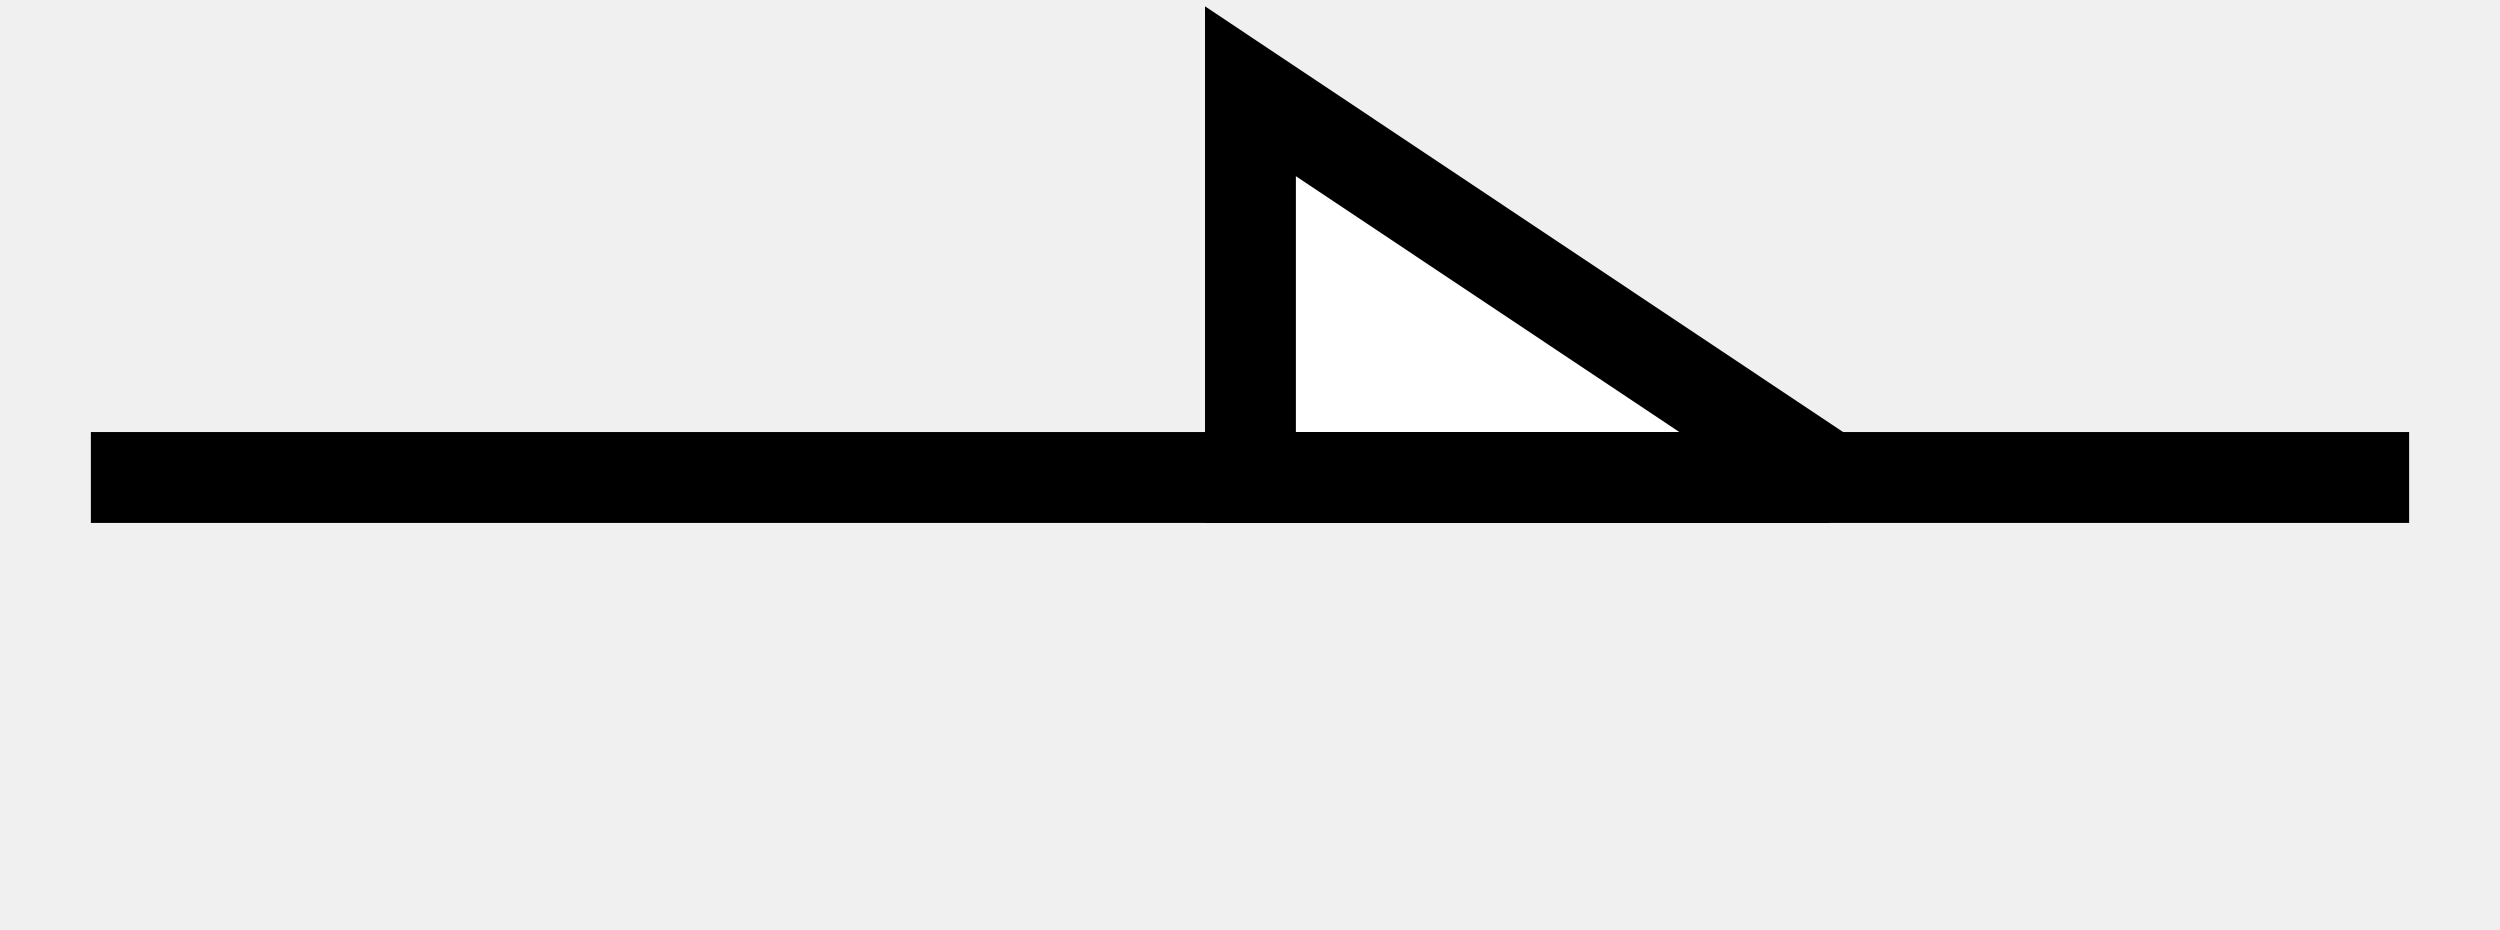
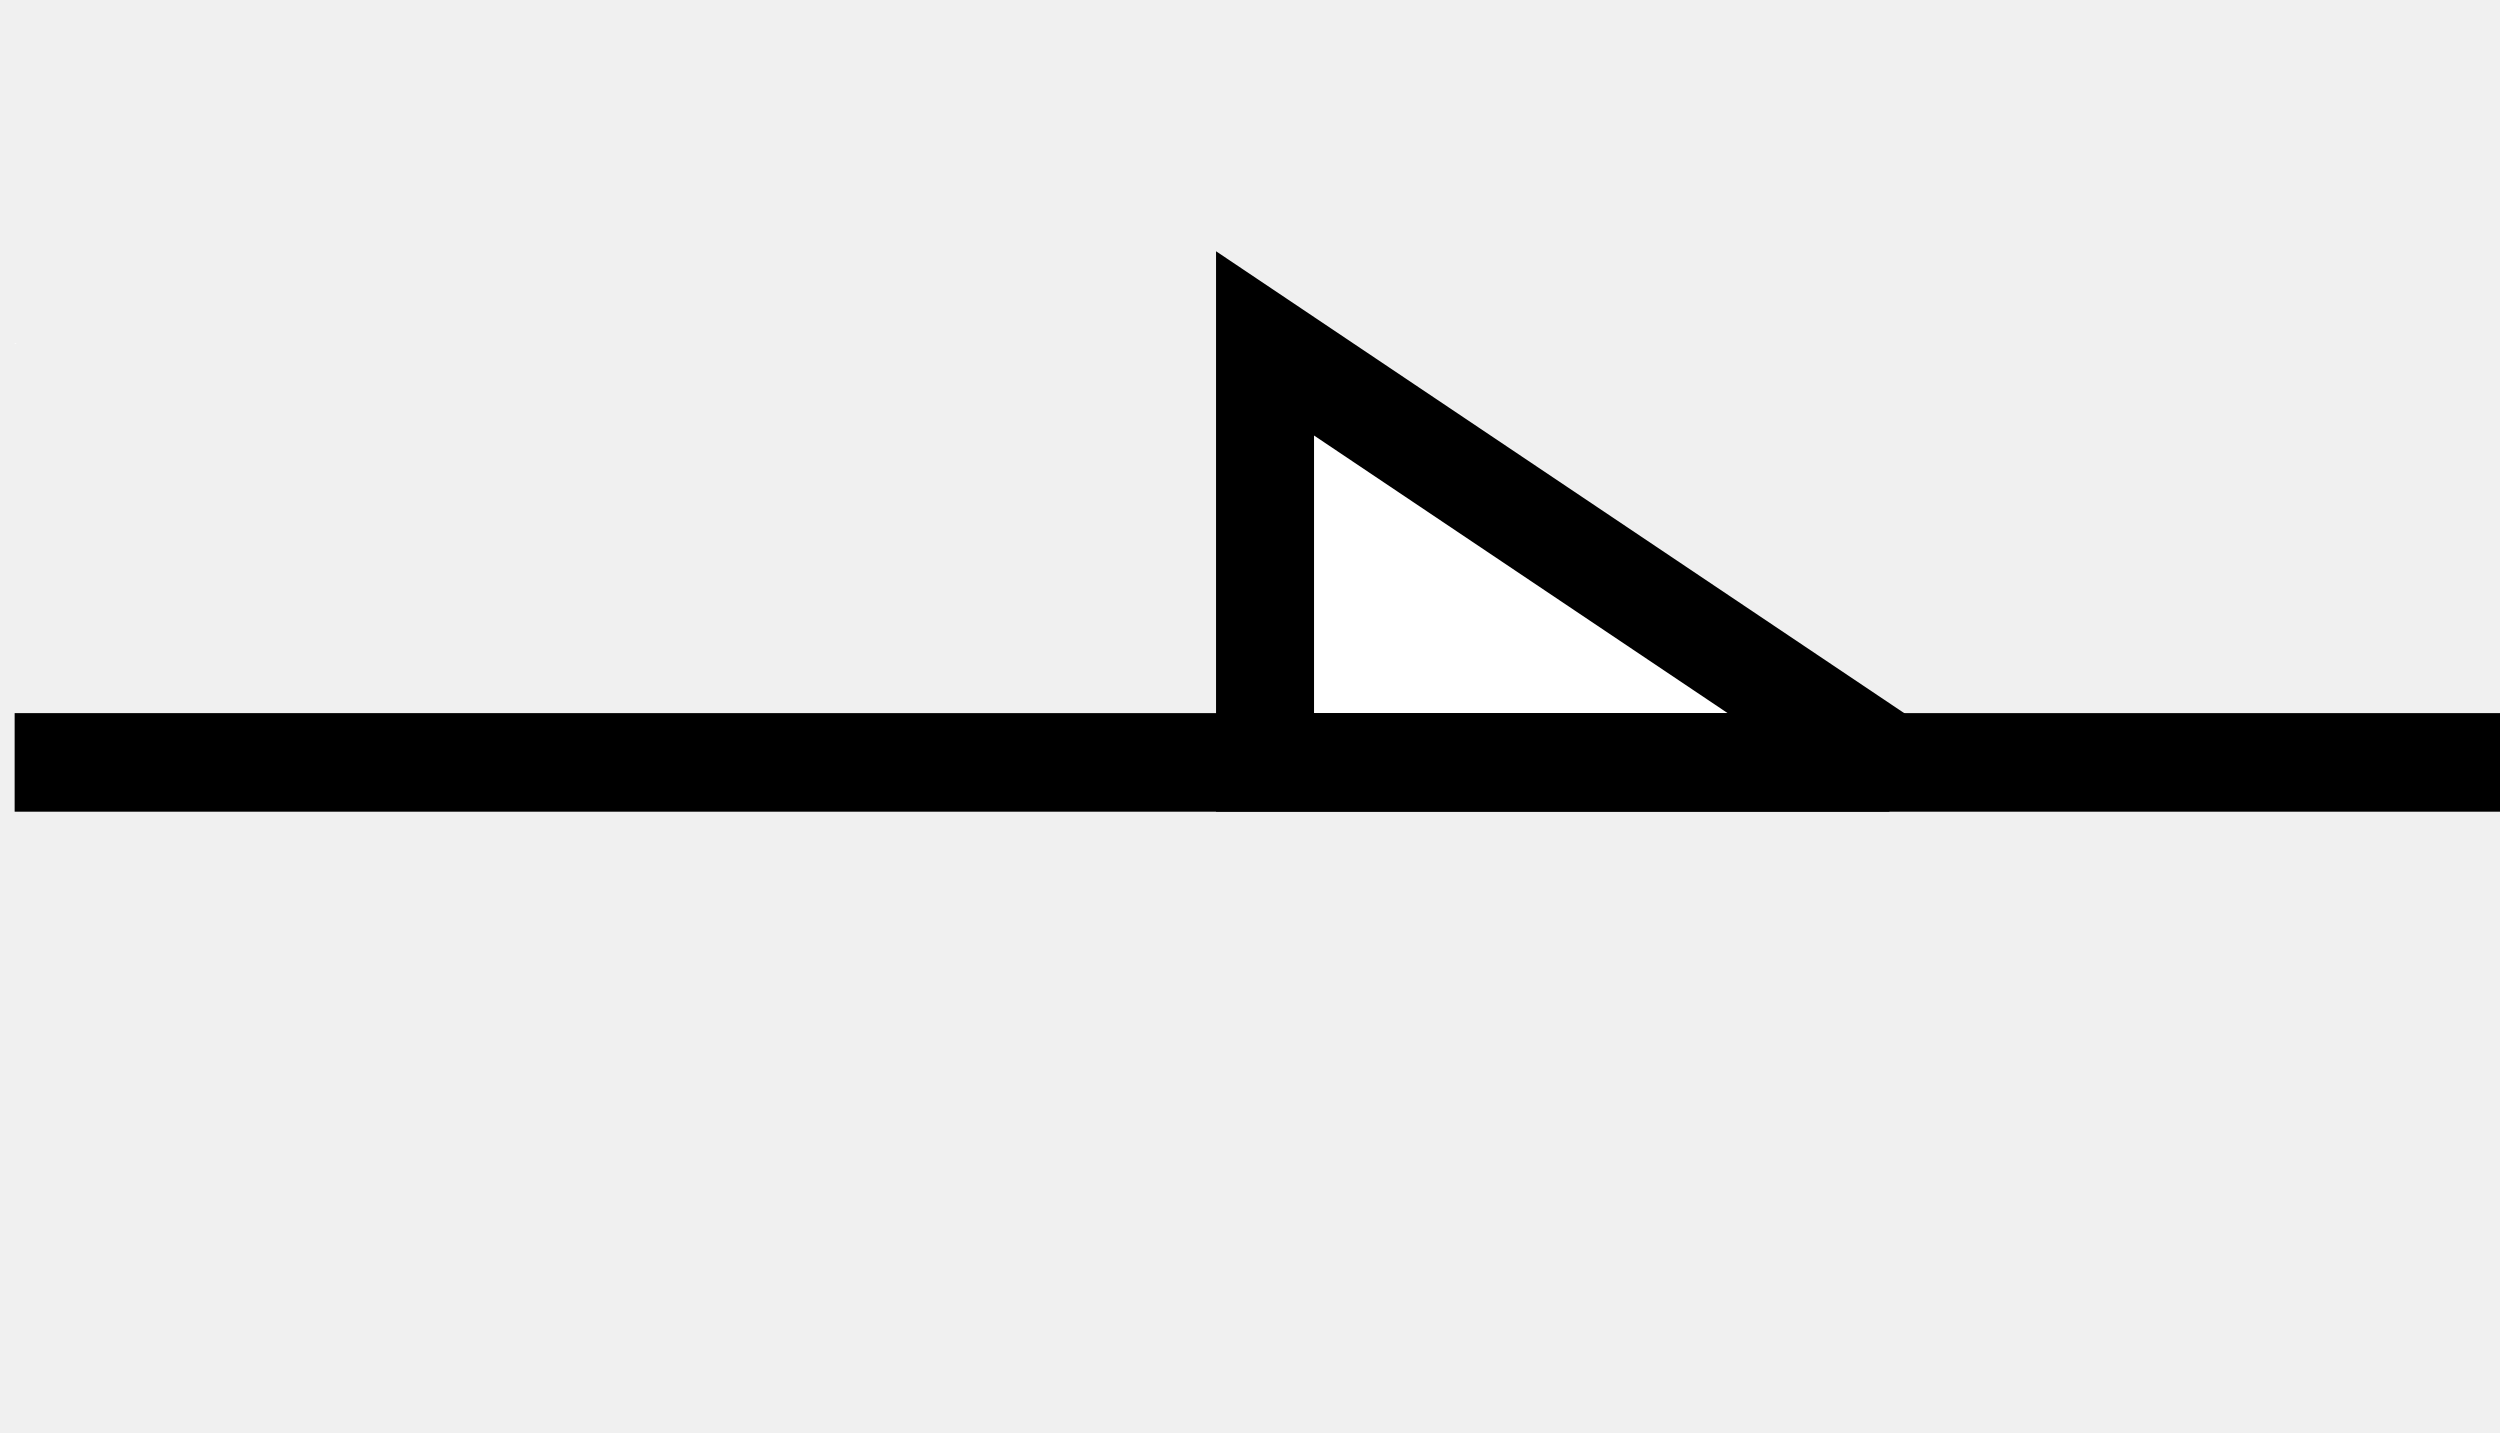
- <svg xmlns="http://www.w3.org/2000/svg" xmlns:ns1="http://schemas.microsoft.com/visio/2003/SVGExtensions/" width="0.382in" height="0.142in" viewBox="0 0 27.51 10.226" xml:space="preserve" color-interpolation-filters="sRGB" class="st6">
-   <ns1:documentProperties ns1:langID="1036" ns1:metric="true" ns1:viewMarkup="false" />
-   <style type="text/css">
- 	
- 		.st1 {fill:#ffffff;stroke:none;stroke-linecap:round;stroke-linejoin:round;stroke-width:0.72}
- 		.st2 {fill:#ffffff;stroke:none;stroke-width:1}
- 		.st3 {fill:none}
- 		.st4 {stroke:#000000;stroke-linecap:butt;stroke-width:1}
- 		.st5 {fill:none;stroke:#000000;stroke-linecap:butt;stroke-width:1}
- 		.st6 {fill:none;fill-rule:evenodd;font-size:12;overflow:visible;stroke-linecap:square;stroke-miterlimit:3}
- 	
- 	</style>
-   <g ns1:mID="0" ns1:index="1" ns1:groupContext="foregroundPage">
-     <ns1:pageProperties ns1:drawingScale="0.0393701" ns1:pageScale="0.0393701" ns1:drawingUnits="24" ns1:shadowOffsetX="8.50392" ns1:shadowOffsetY="-8.50392" />
-     <g id="group1-1" transform="translate(1,-0.719999)" ns1:mID="1" ns1:groupContext="group">
-       <g id="shape2-2" ns1:mID="2" ns1:groupContext="shape" transform="translate(0,-8.4986)">
-         <rect x="0" y="10.221" width="0.016" height="0.005" class="st1" />
-       </g>
-       <g id="shape3-4" ns1:mID="3" ns1:groupContext="shape" transform="translate(25.4958,0)">
-         <rect x="0" y="10.221" width="0.016" height="0.005" class="st1" />
-       </g>
-     </g>
-     <g id="group4-6" transform="translate(1,-4.97589)" ns1:mID="4" ns1:groupContext="group">
-       <g id="shape5-7" ns1:mID="5" ns1:groupContext="shape" transform="translate(12.76,0)">
-         <path d="M0 10.23 L0 5.98 L6.37 10.23 L0 10.23 Z" class="st2" />
-       </g>
-       <g id="shape6-9" ns1:mID="6" ns1:groupContext="shape">
-         <path d="M0 10.23 L25.51 10.23 L0 10.23 Z" class="st3" />
-         <path d="M0 10.23 L25.51 10.23" class="st4" />
-       </g>
-       <g id="shape7-12" ns1:mID="7" ns1:groupContext="shape" transform="translate(12.76,0)">
-         <path d="M0 10.23 L0 5.98 L6.37 10.23 L0 10.23 Z" class="st5" />
-       </g>
+ <svg xmlns="http://www.w3.org/2000/svg" width="48.773pt" height="27.949pt" viewBox="0 0 60.967 34.936" id="svg4161" version="1.1">
+   <defs id="defs4163" />
+   <g id="layer1" transform="translate(-313.6762,-598.3412)">
+     <g transform="matrix(1.25,0,0,1.25,311.6456,604.3011)" id="surface1">
+       <path style="fill:#ffffff;fill-opacity:1;fill-rule:evenodd;stroke:none" d="m 1.91,1.926 0.031,0 0,0.012 -0.031,0 z" id="path5" />
+       <path style="fill:#ffffff;fill-opacity:1;fill-rule:evenodd;stroke:none" d="m 50.652,18.27 0.031,0 0,0.012 -0.031,0 z" id="path7" />
+       <path style="fill:#ffffff;fill-opacity:1;fill-rule:evenodd;stroke:none" d="m 26.305,10.105 0,-8.176 12.18,8.176 z" id="path9" />
+       <path style="fill:none;stroke:#000000;stroke-width:1;stroke-linecap:butt;stroke-linejoin:miter;stroke-miterlimit:3;stroke-opacity:1" d="m -9.14274e-4,10.231 25.51,0" transform="matrix(1.911759,0,0,1.923072,1.911904,-9.568993)" id="path11" />
+       <path style="fill:none;stroke:#000000;stroke-width:1;stroke-linecap:butt;stroke-linejoin:miter;stroke-miterlimit:3;stroke-opacity:1" d="m -6.62988e-4,10.231 0,-4.251 6.371,4.251 z" transform="matrix(1.911759,0,0,1.923072,26.30596,-9.568993)" id="path13" />
    </g>
  </g>
</svg>
